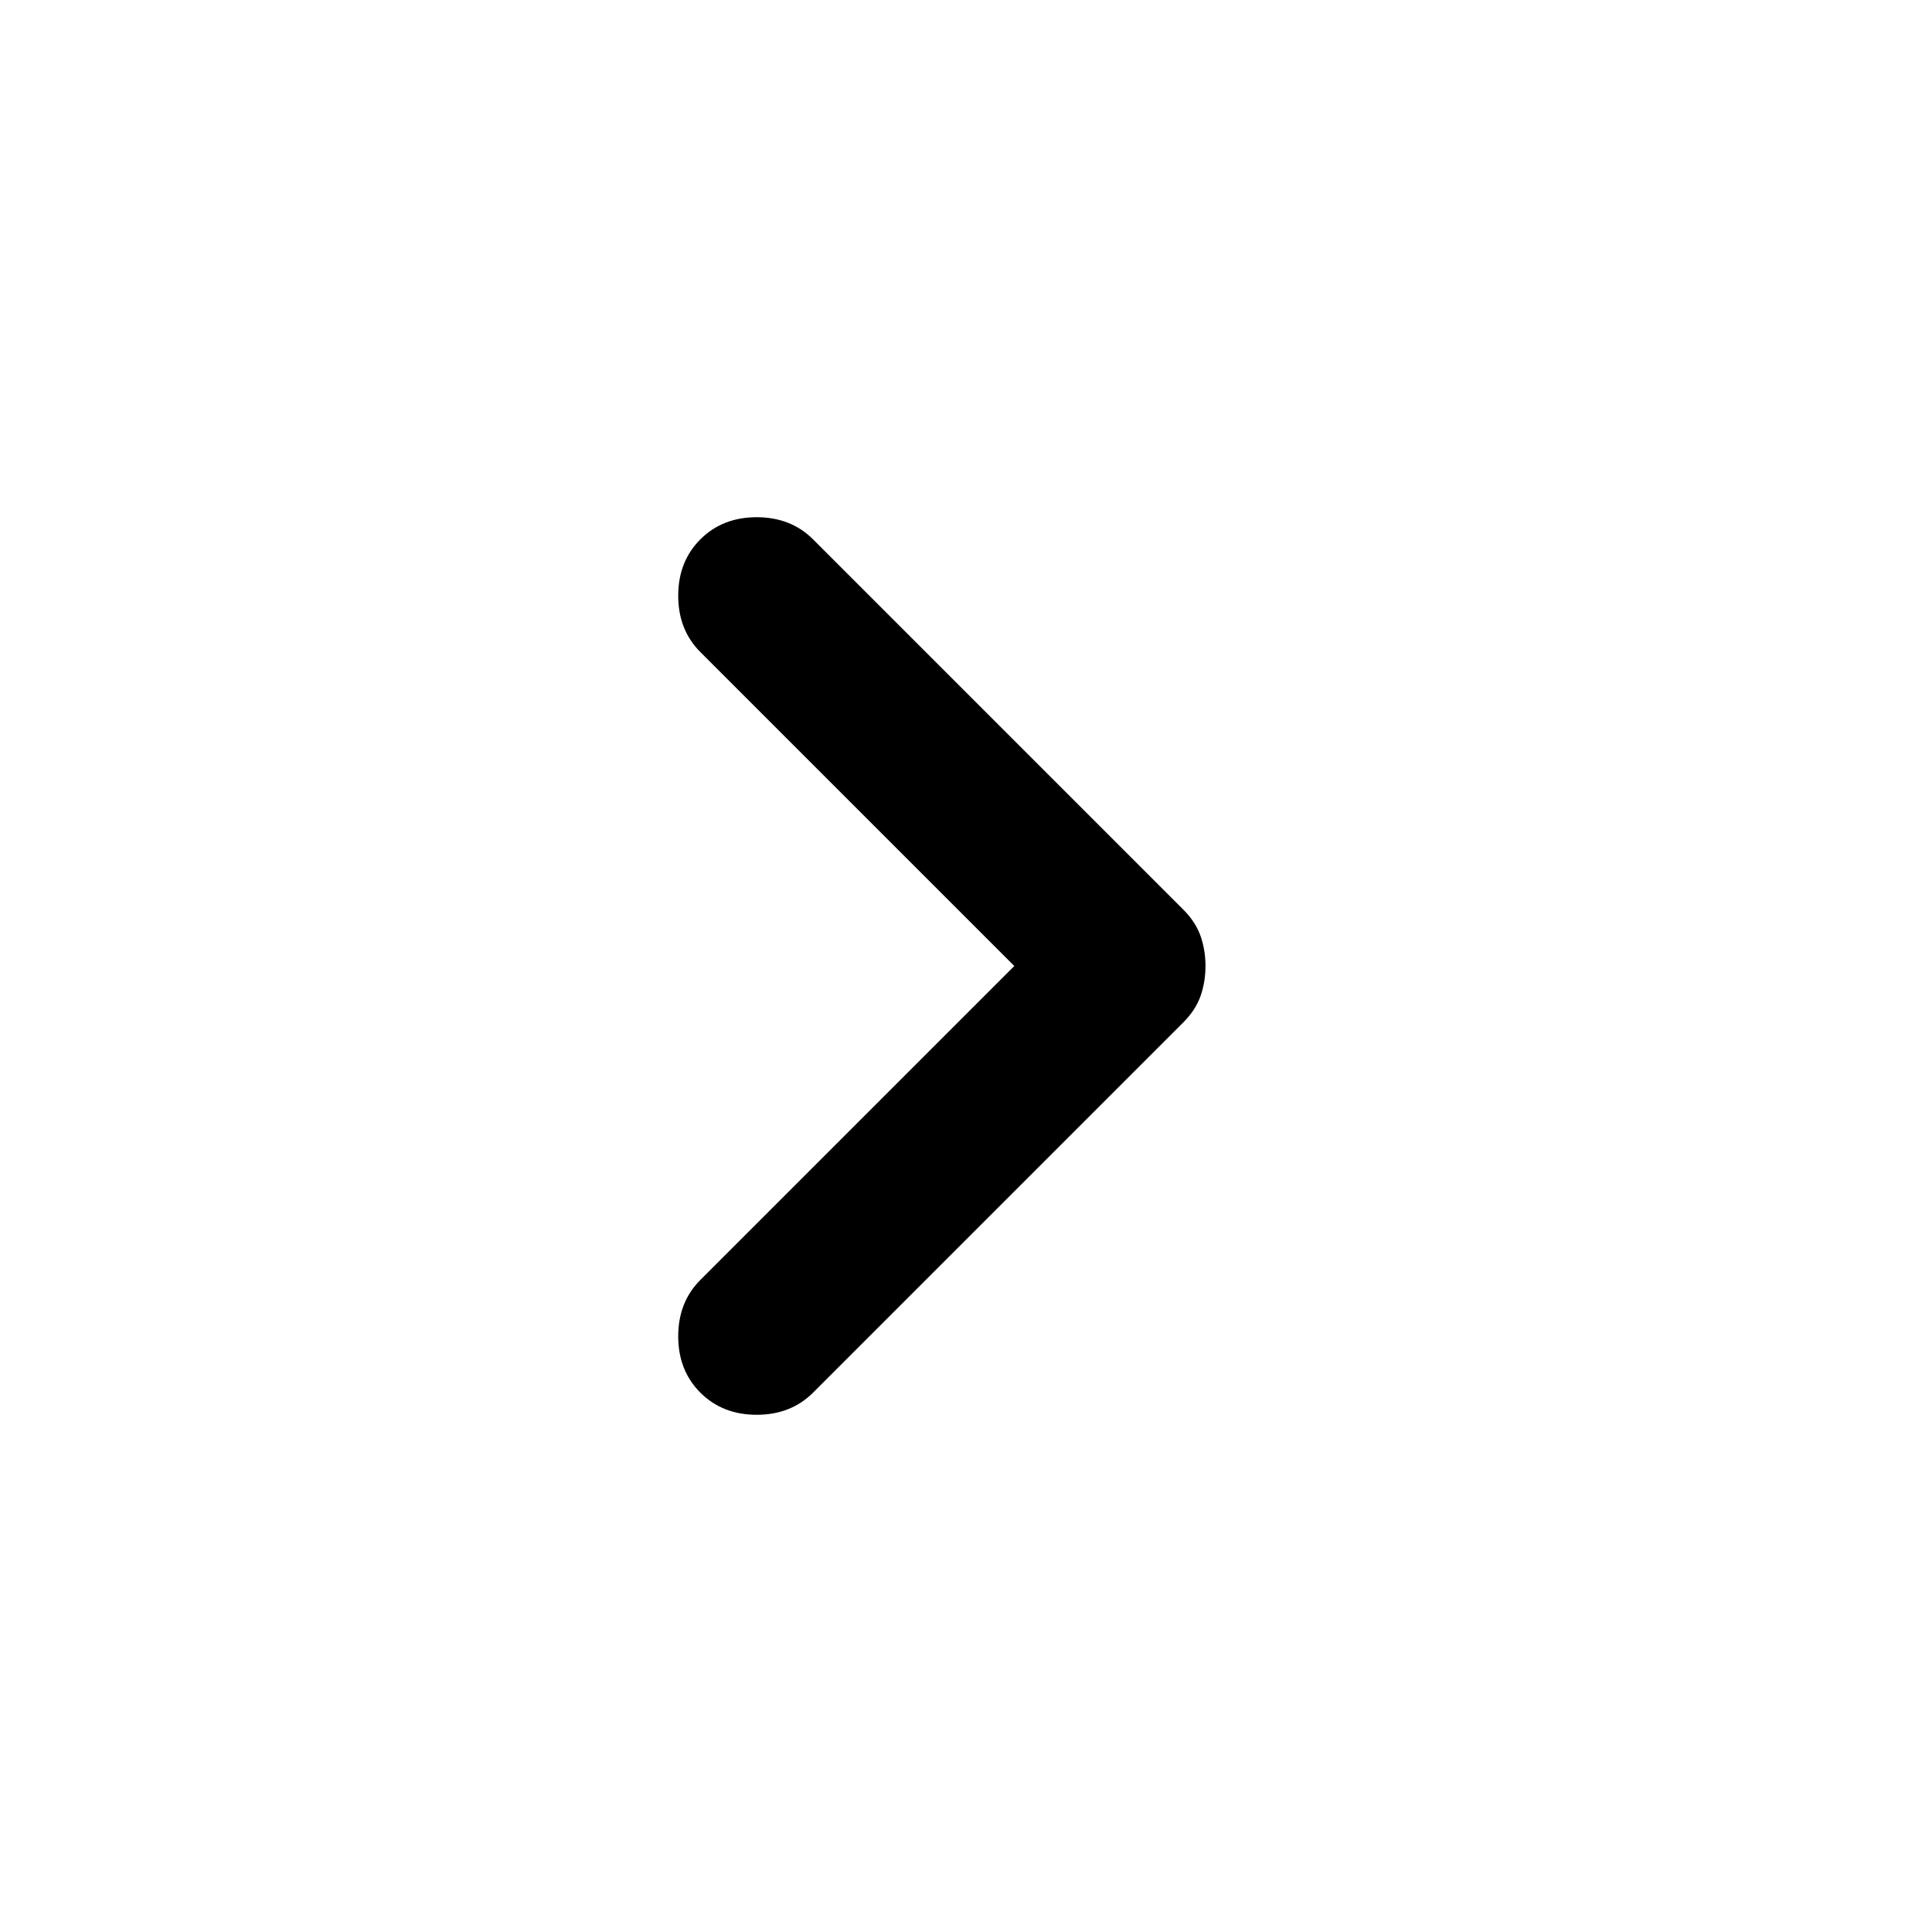
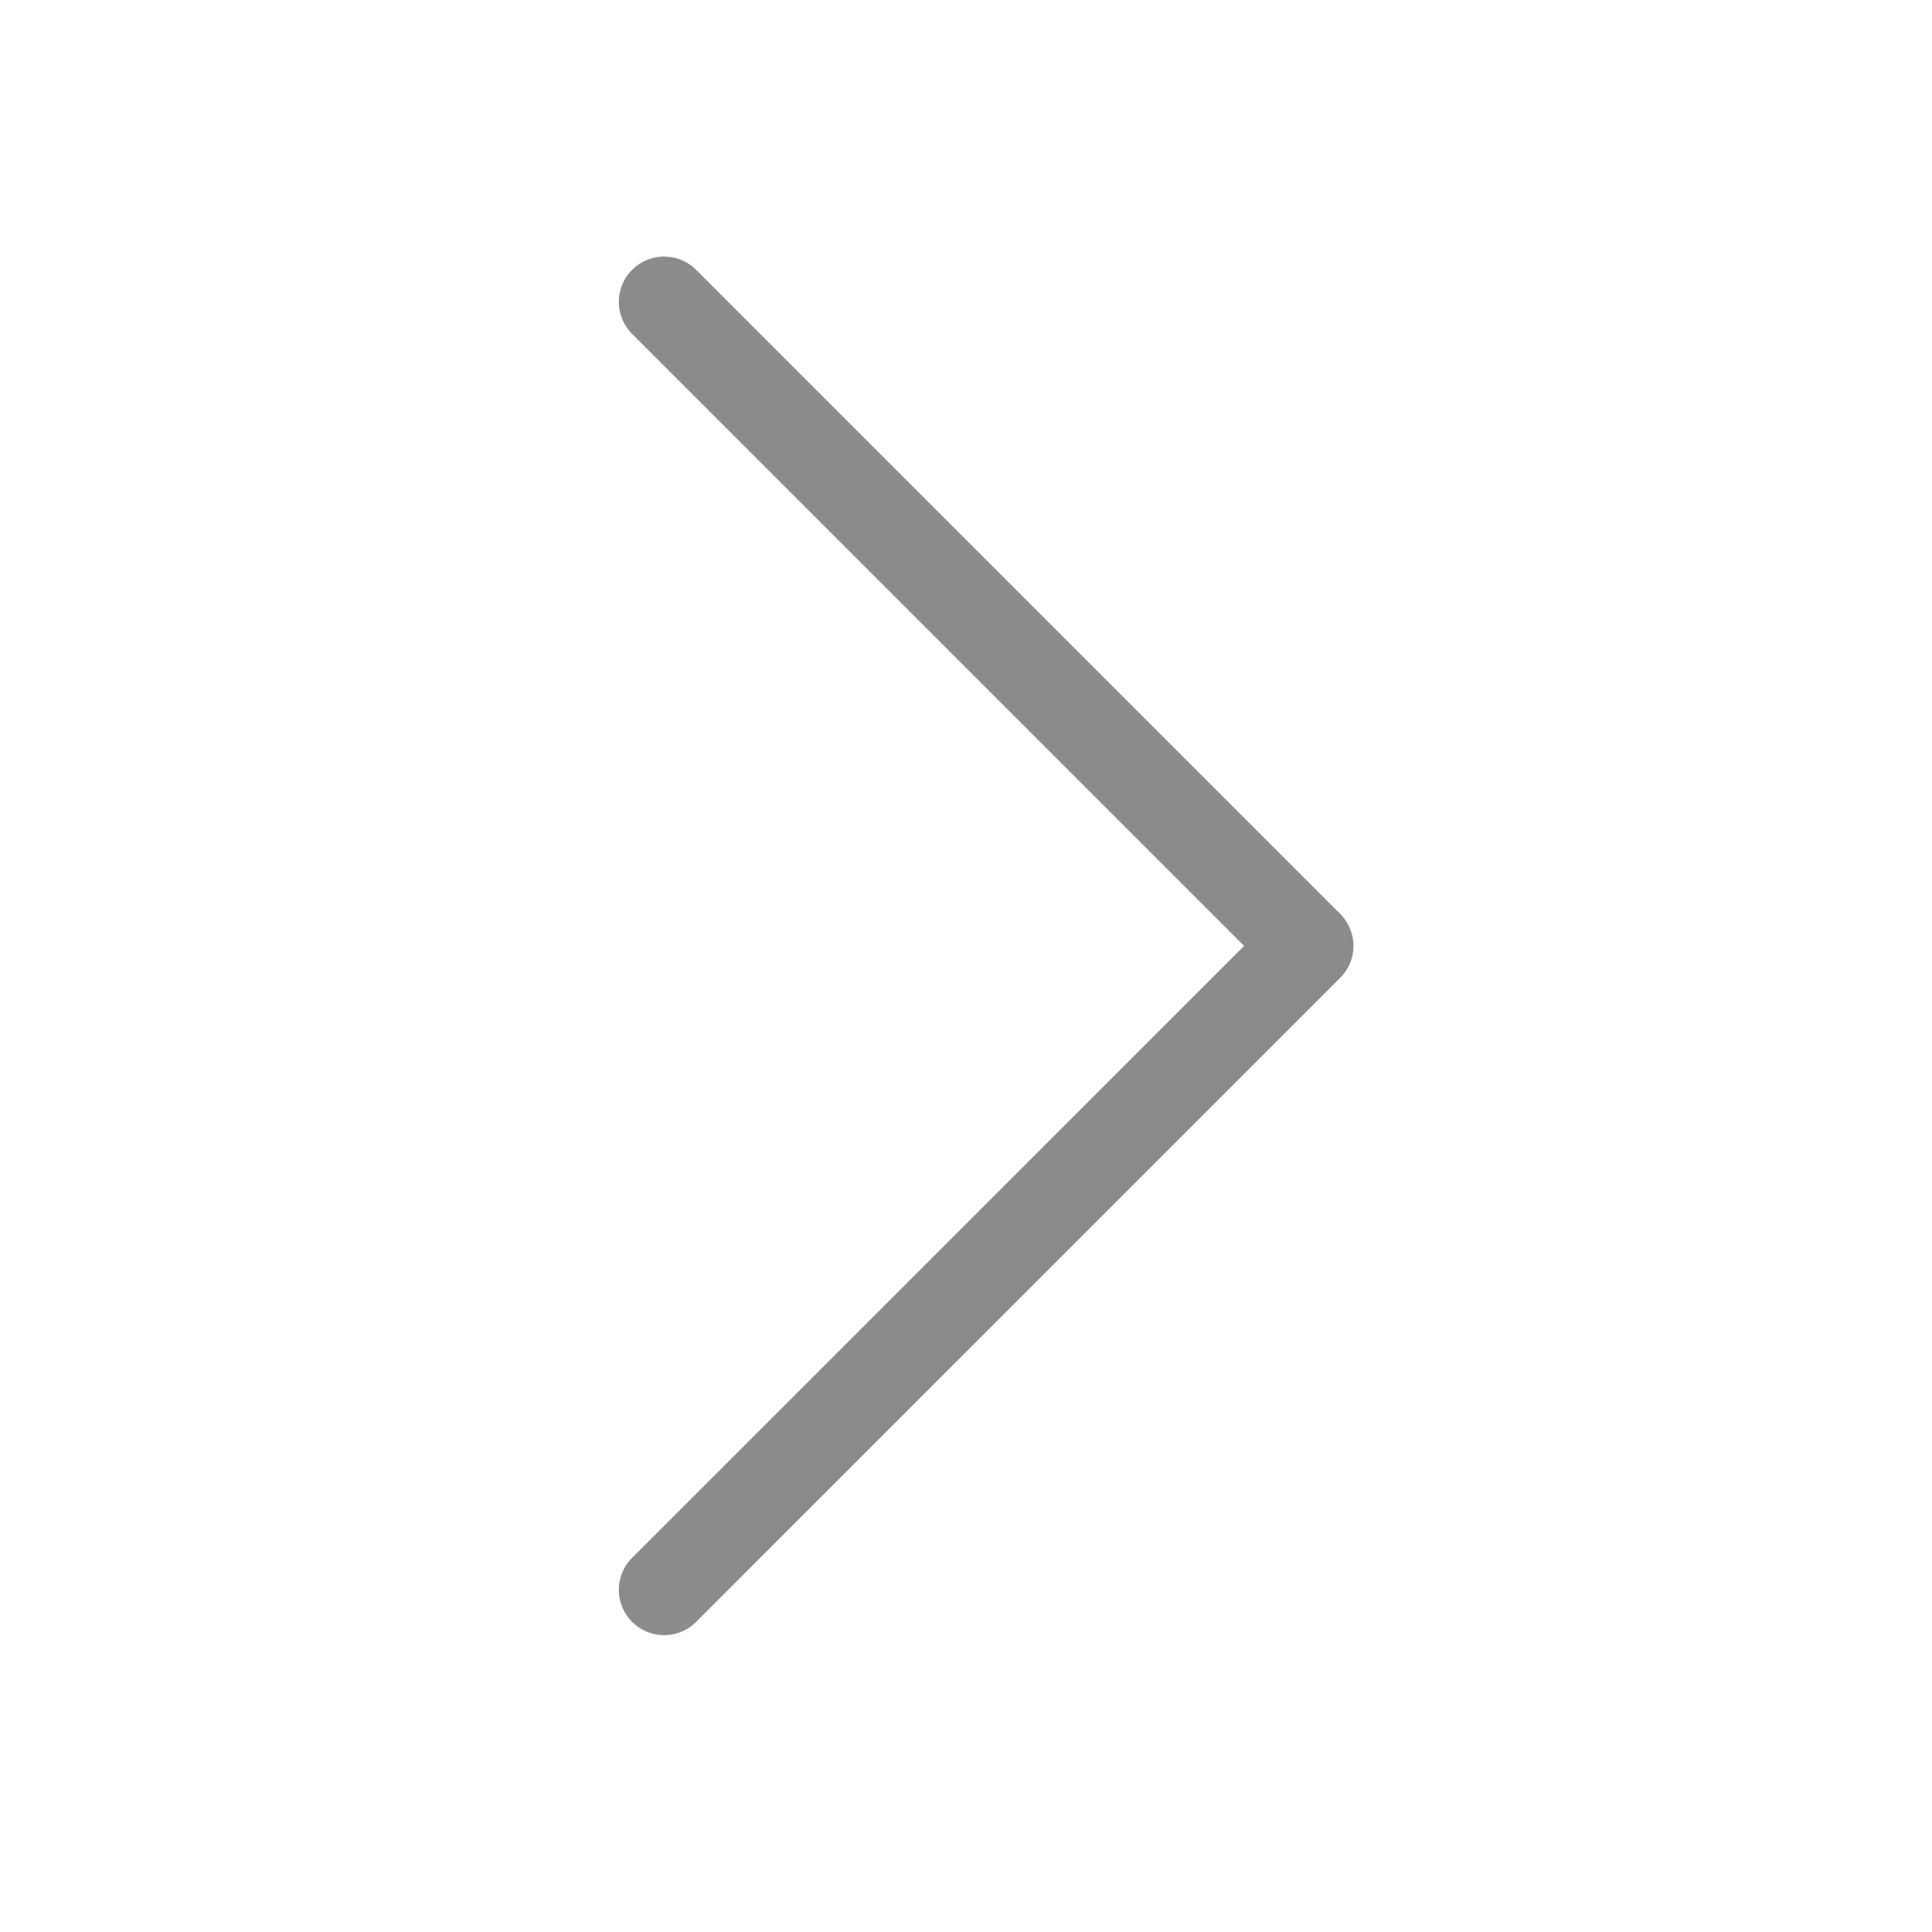
- <svg xmlns="http://www.w3.org/2000/svg" width="24" height="24" viewBox="0 0 24 24" fill="none">
-   <path d="M8.7 17.3C8.517 17.117 8.425 16.883 8.425 16.6C8.425 16.317 8.517 16.083 8.7 15.9L12.6 12L8.7 8.1C8.517 7.917 8.425 7.683 8.425 7.4C8.425 7.117 8.517 6.883 8.7 6.7C8.883 6.517 9.117 6.425 9.4 6.425C9.683 6.425 9.917 6.517 10.1 6.7L14.7 11.3C14.8 11.4 14.871 11.508 14.913 11.625C14.954 11.742 14.975 11.867 14.975 12C14.975 12.133 14.954 12.258 14.913 12.375C14.871 12.492 14.8 12.6 14.7 12.7L10.1 17.3C9.917 17.483 9.683 17.575 9.4 17.575C9.117 17.575 8.883 17.483 8.7 17.3Z" fill="black" />
+ <svg xmlns="http://www.w3.org/2000/svg" width="32" height="32" viewBox="0 0 32 32" fill="none">
+   <path d="M11 5L21.667 15.667L11 26.333" stroke="#8B8B8B" stroke-width="1.5" stroke-linecap="round" stroke-linejoin="round" />
</svg>
